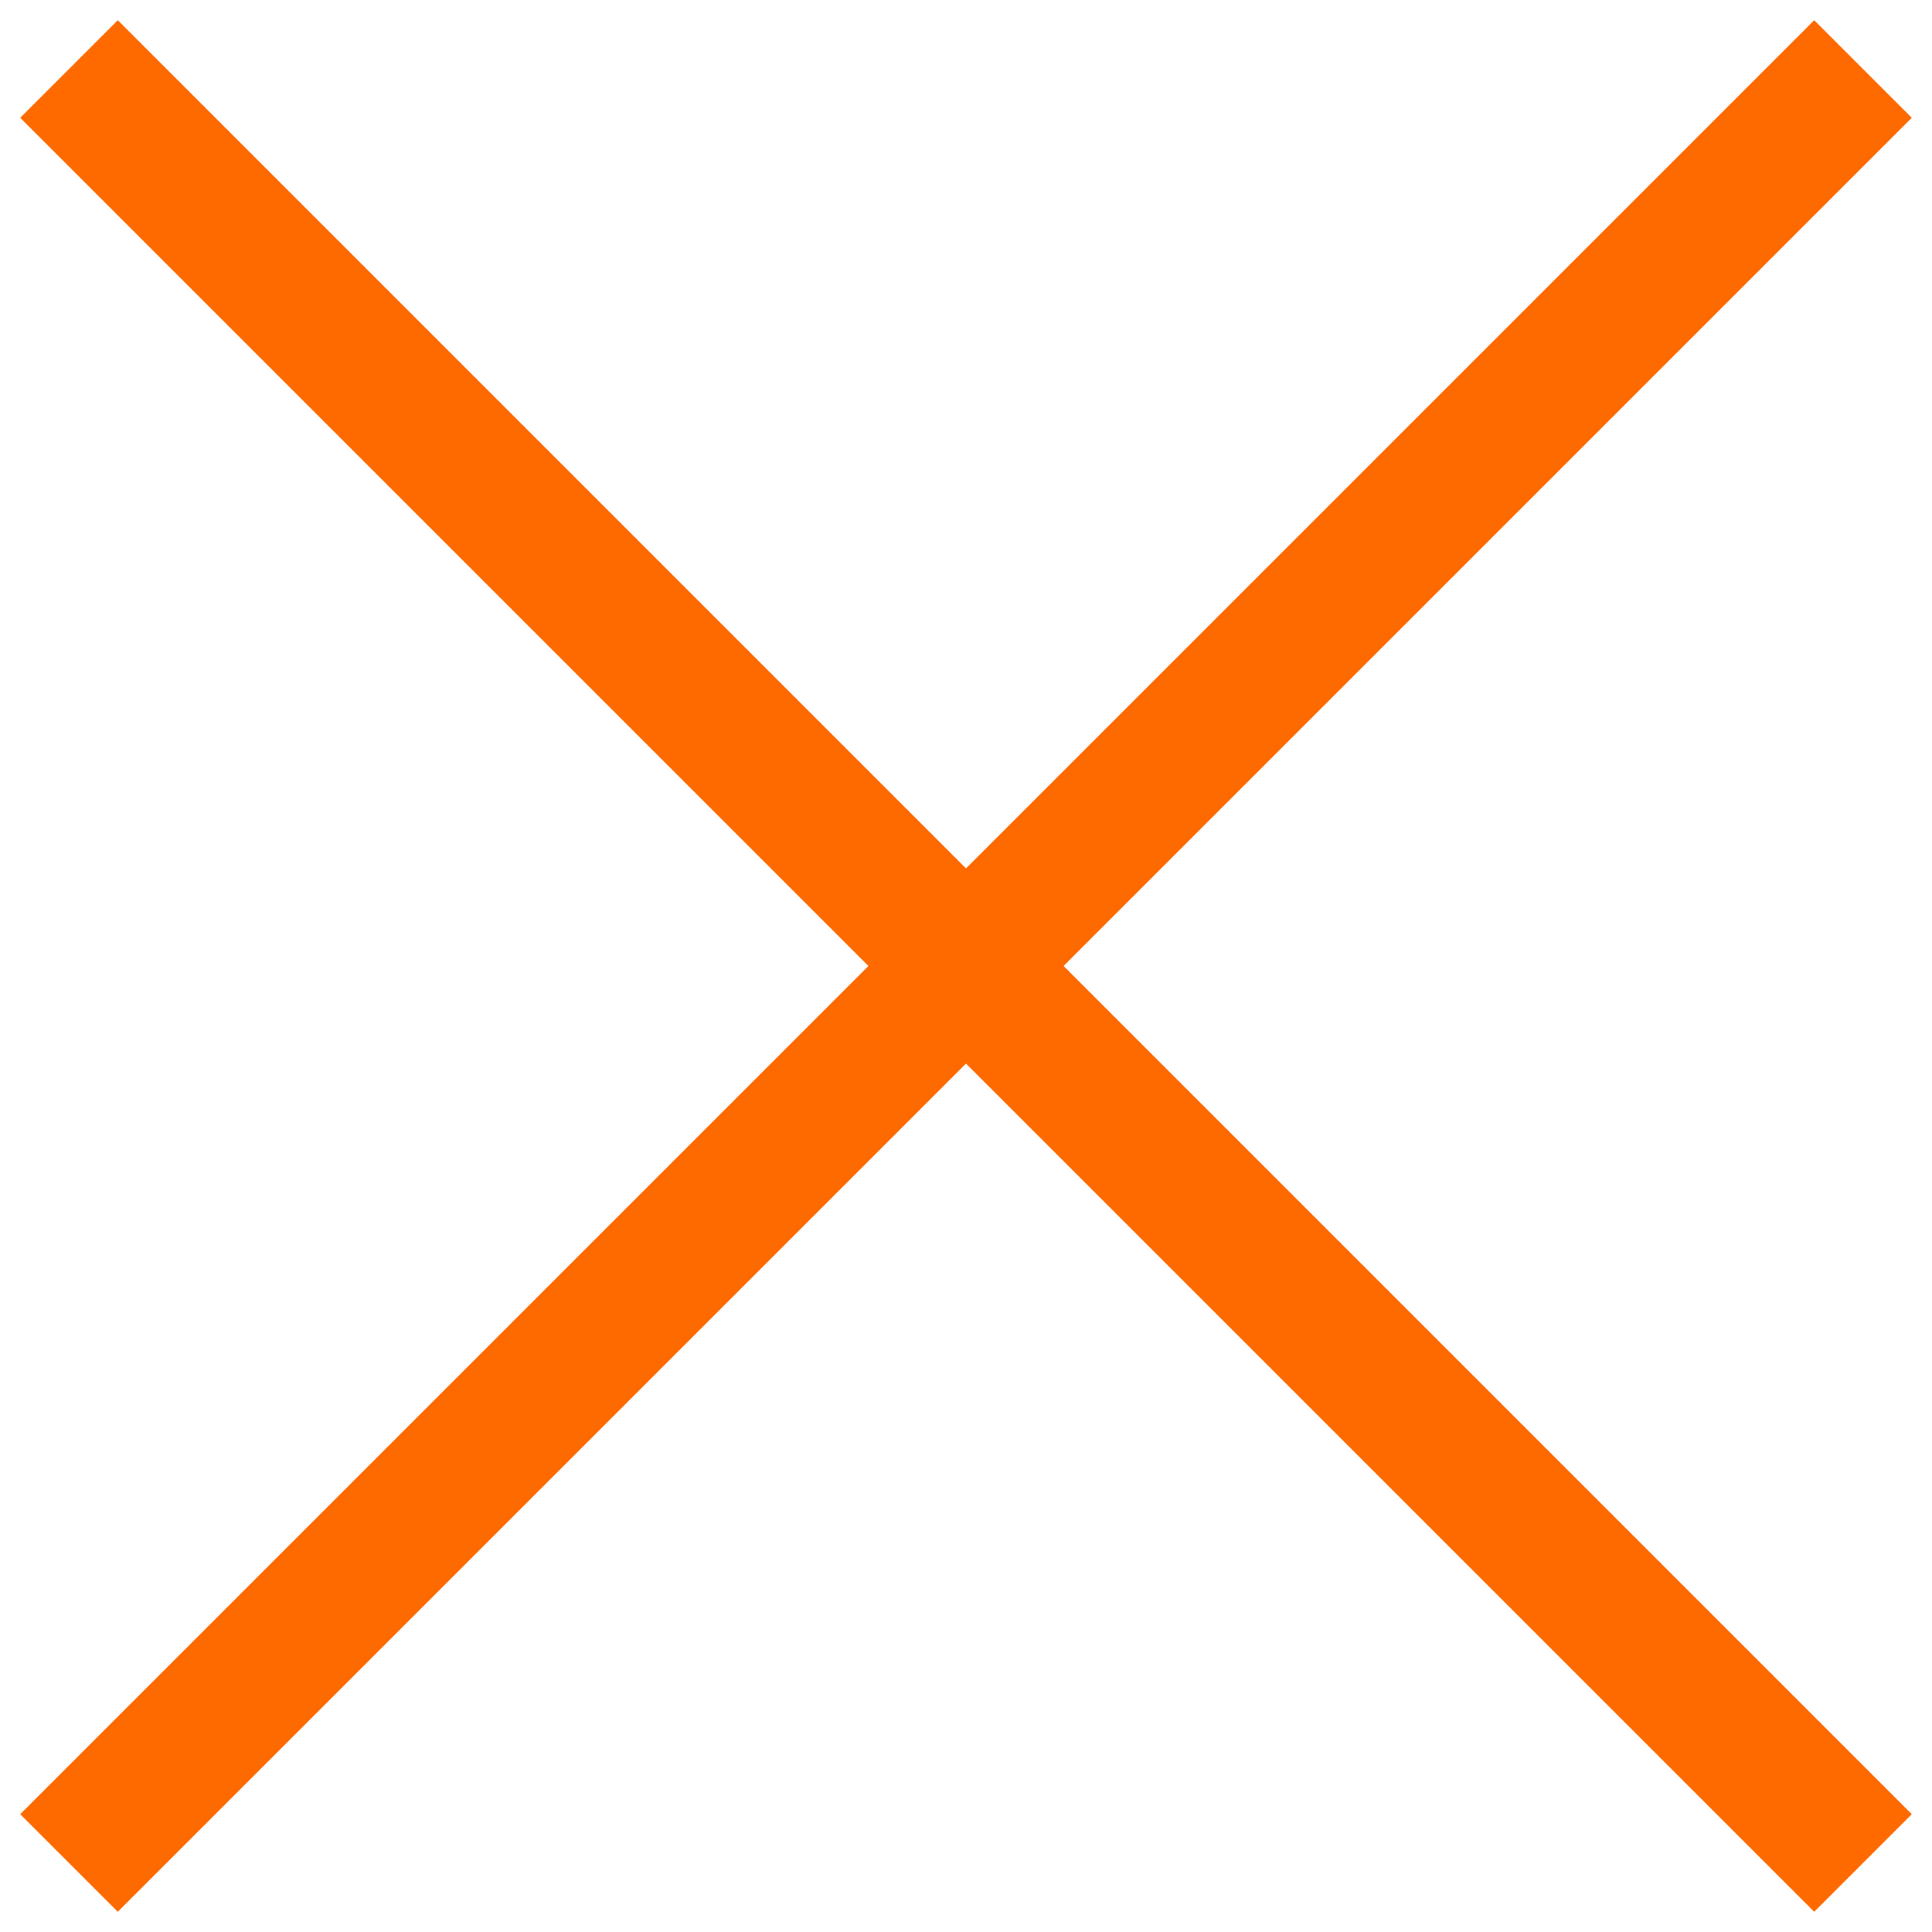
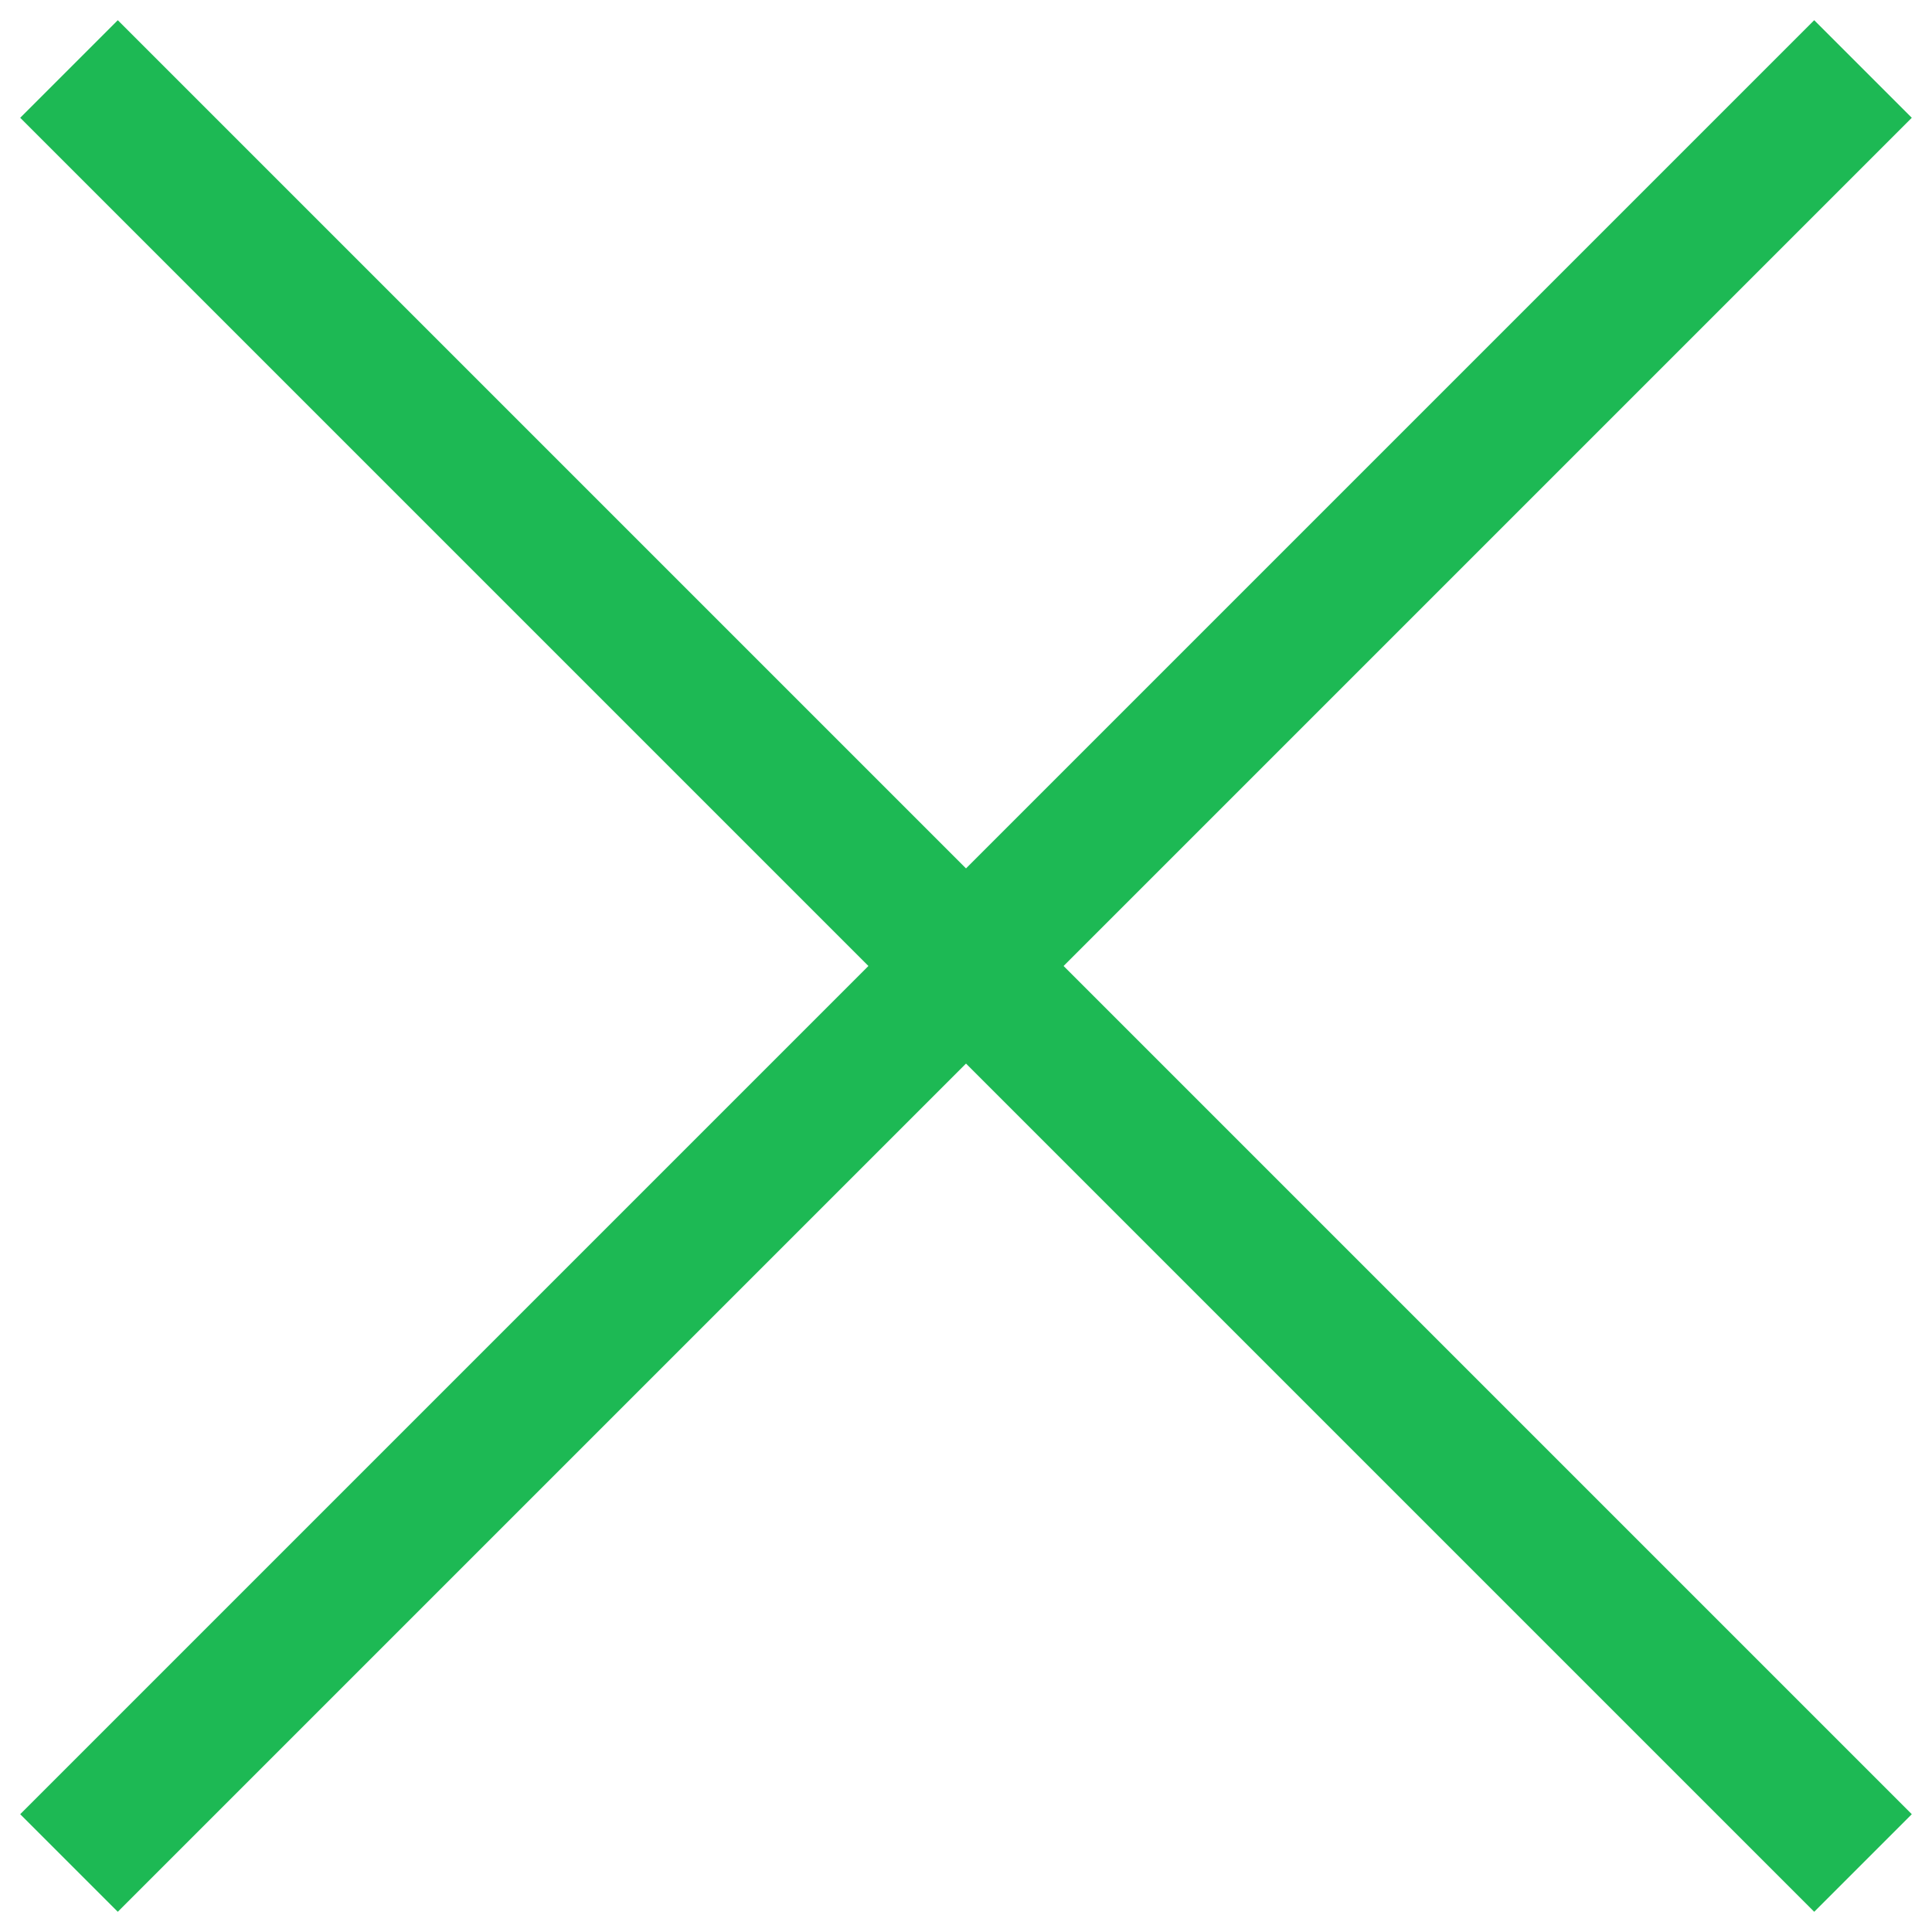
<svg xmlns="http://www.w3.org/2000/svg" version="1.1" id="Layer_1" x="0px" y="0px" width="14px" height="14px" viewBox="0 0 14 14" enable-background="new 0 0 14 14" xml:space="preserve">
-   <line fill="none" stroke="#FF6A00" stroke-miterlimit="10" x1="0.5" y1="0.5" x2="13.5" y2="13.5" />
-   <line fill="none" stroke="#FF6A00" stroke-miterlimit="10" x1="13.5" y1="0.5" x2="0.5" y2="13.5" />
+   <line fill="none" stroke="#1db954" stroke-miterlimit="10" x1="0.5" y1="0.5" x2="13.5" y2="13.5" />
+   <line fill="none" stroke="#1db954" stroke-miterlimit="10" x1="13.5" y1="0.5" x2="0.5" y2="13.5" />
</svg>
